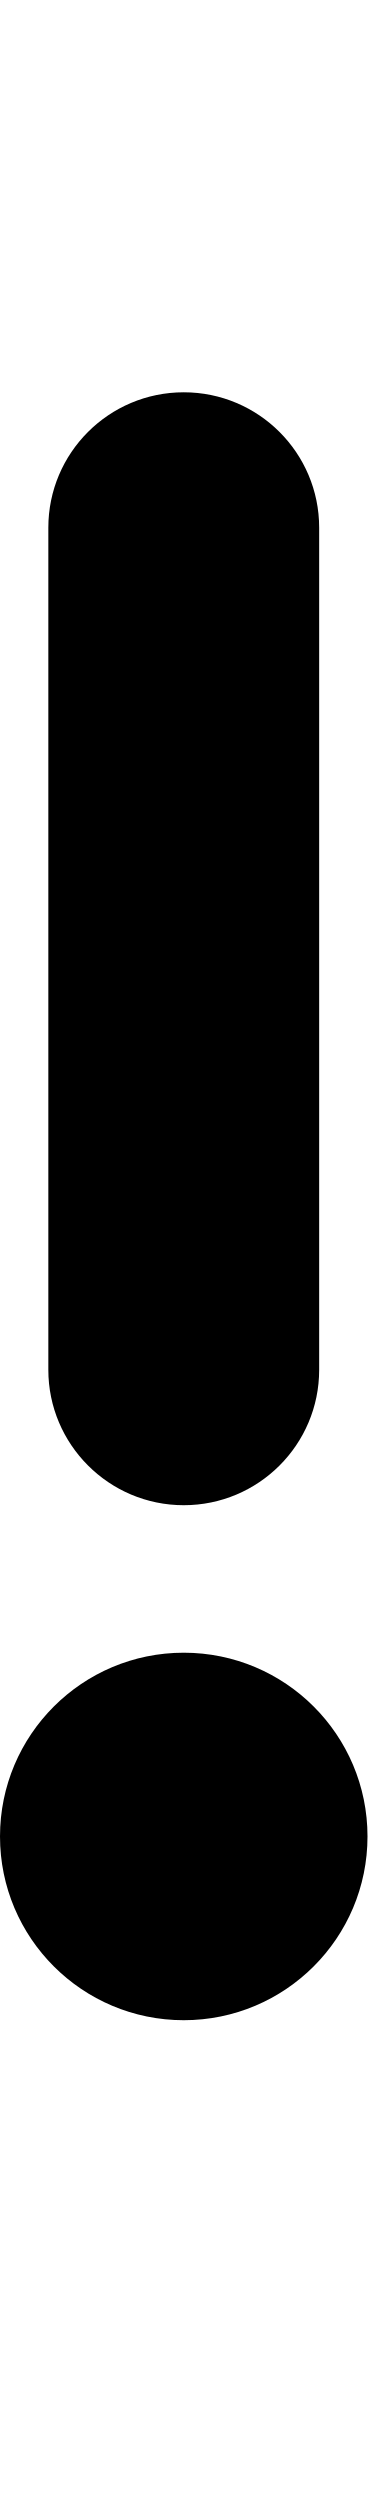
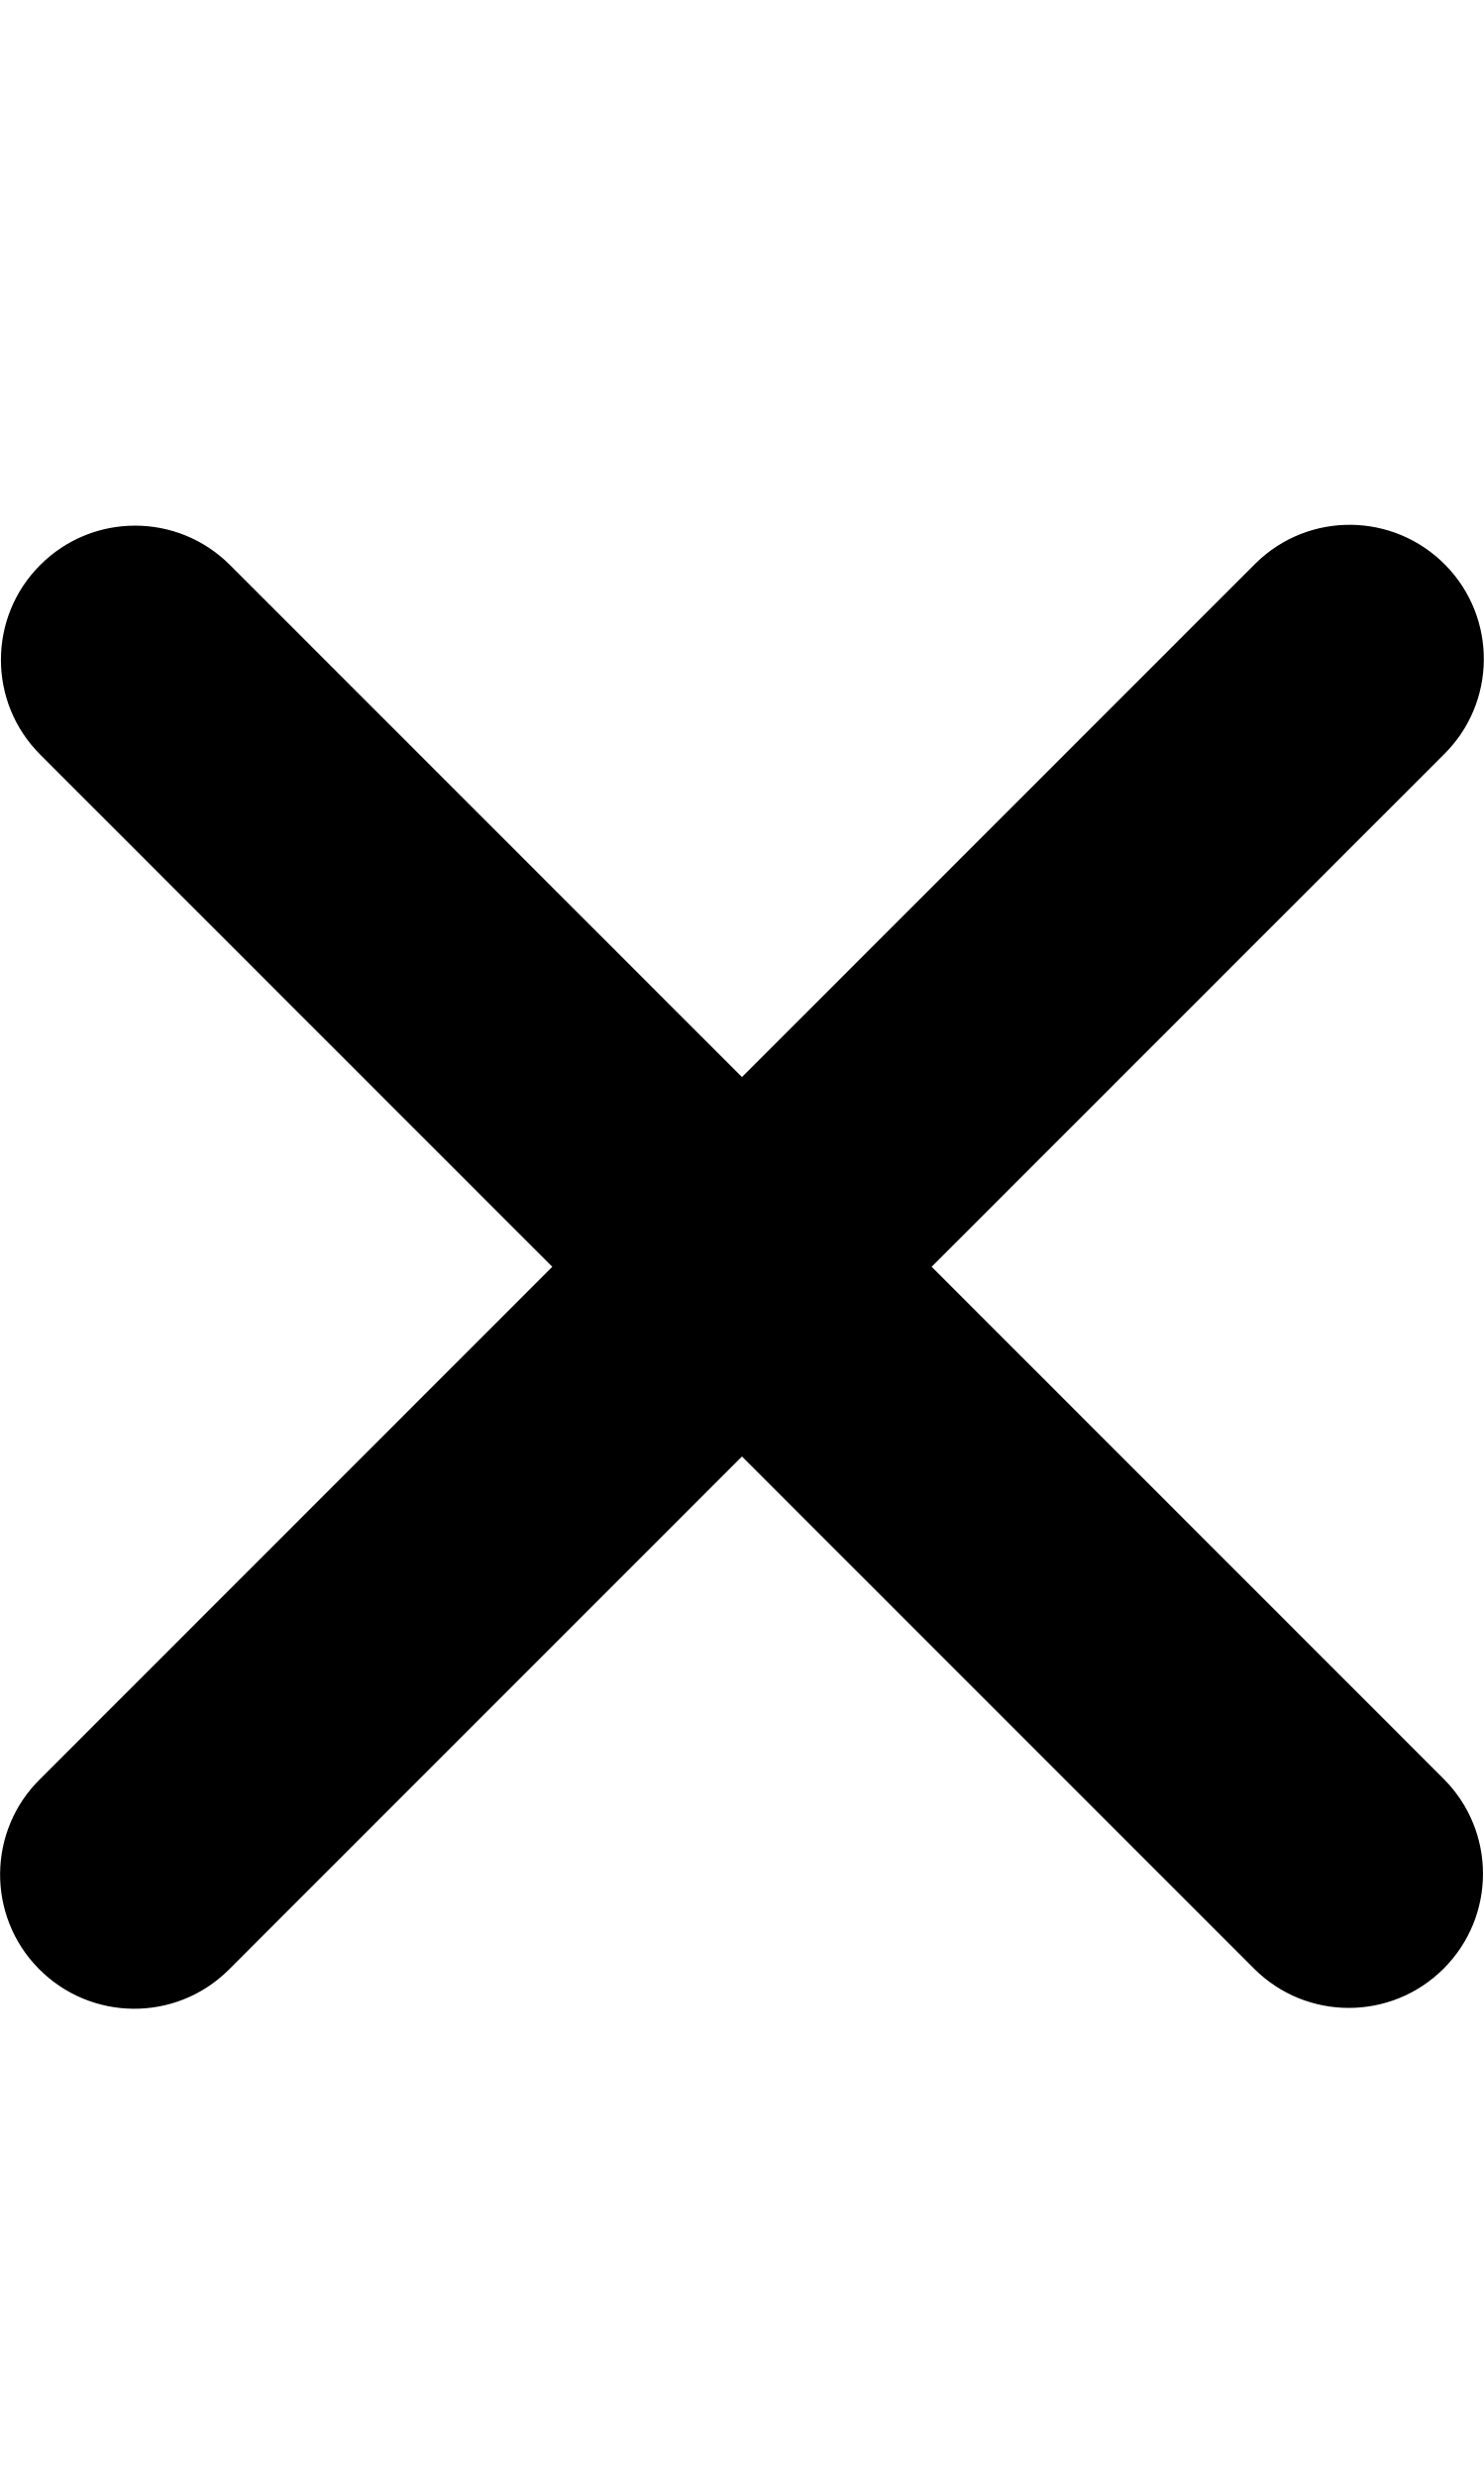
- <svg xmlns="http://www.w3.org/2000/svg" viewBox="0 0 176.4 1200" class="cf-icon-svg">
-   <path d="M88.2 722.5c35.9 0 65-29.1 65-65V253.3c0-35.9-29.1-65-65-65s-65 29.1-65 65v404.2c0 35.8 29.1 65 65 65z" />
-   <circle cx="88.2" cy="881.5" r="88.2" />
+ <svg xmlns="http://www.w3.org/2000/svg" viewBox="0 0 718.9 1200" class="cf-icon-svg">
+   <path d="M451.4 613.7l248.1-248.1c25.6-25.1 26-66.3.8-91.9s-66.3-26-91.9-.8l-.8.8-248.1 248.1-248.1-248.1c-25.4-25.4-66.5-25.4-91.9 0s-25.4 66.5 0 91.9l248.1 248.1L19.5 861.8c-25.6 25.1-26 66.3-.8 91.9s66.3 26 91.9.8l.8-.8 248.1-248.1 248.1 248.1c25.4 25.4 66.5 25.4 91.9 0s25.4-66.5 0-91.9L451.4 613.7z" />
</svg>
